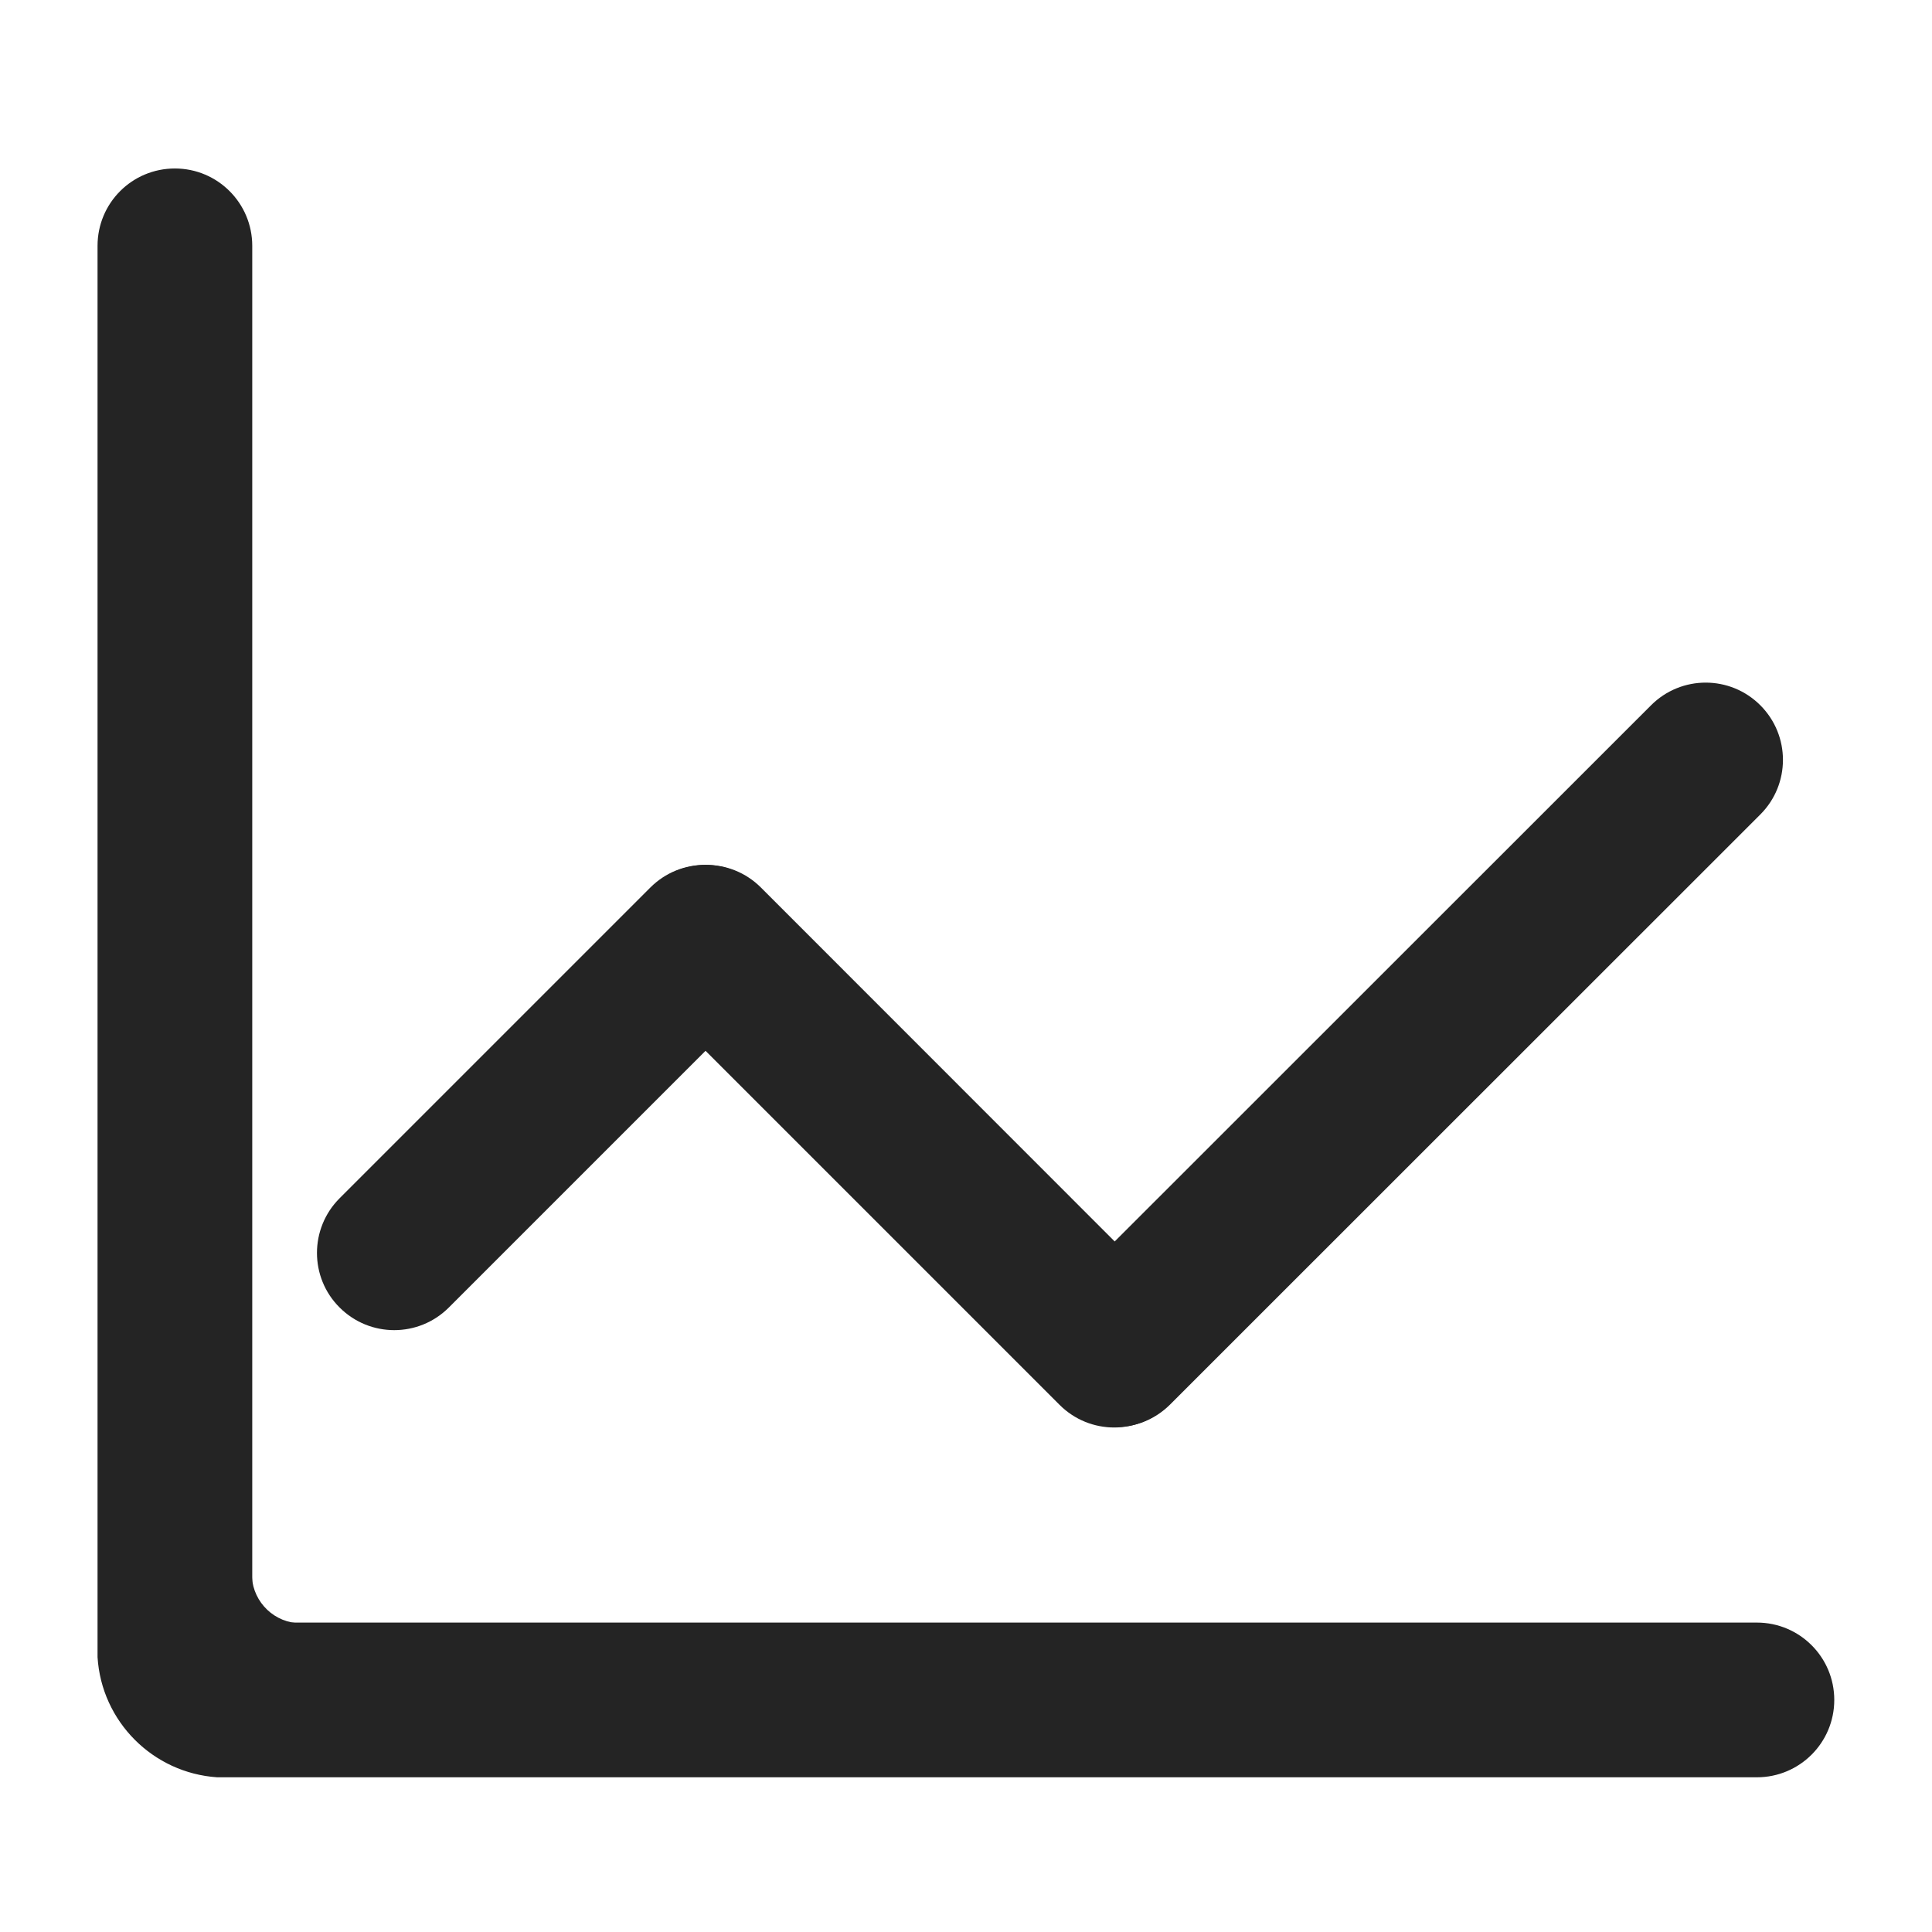
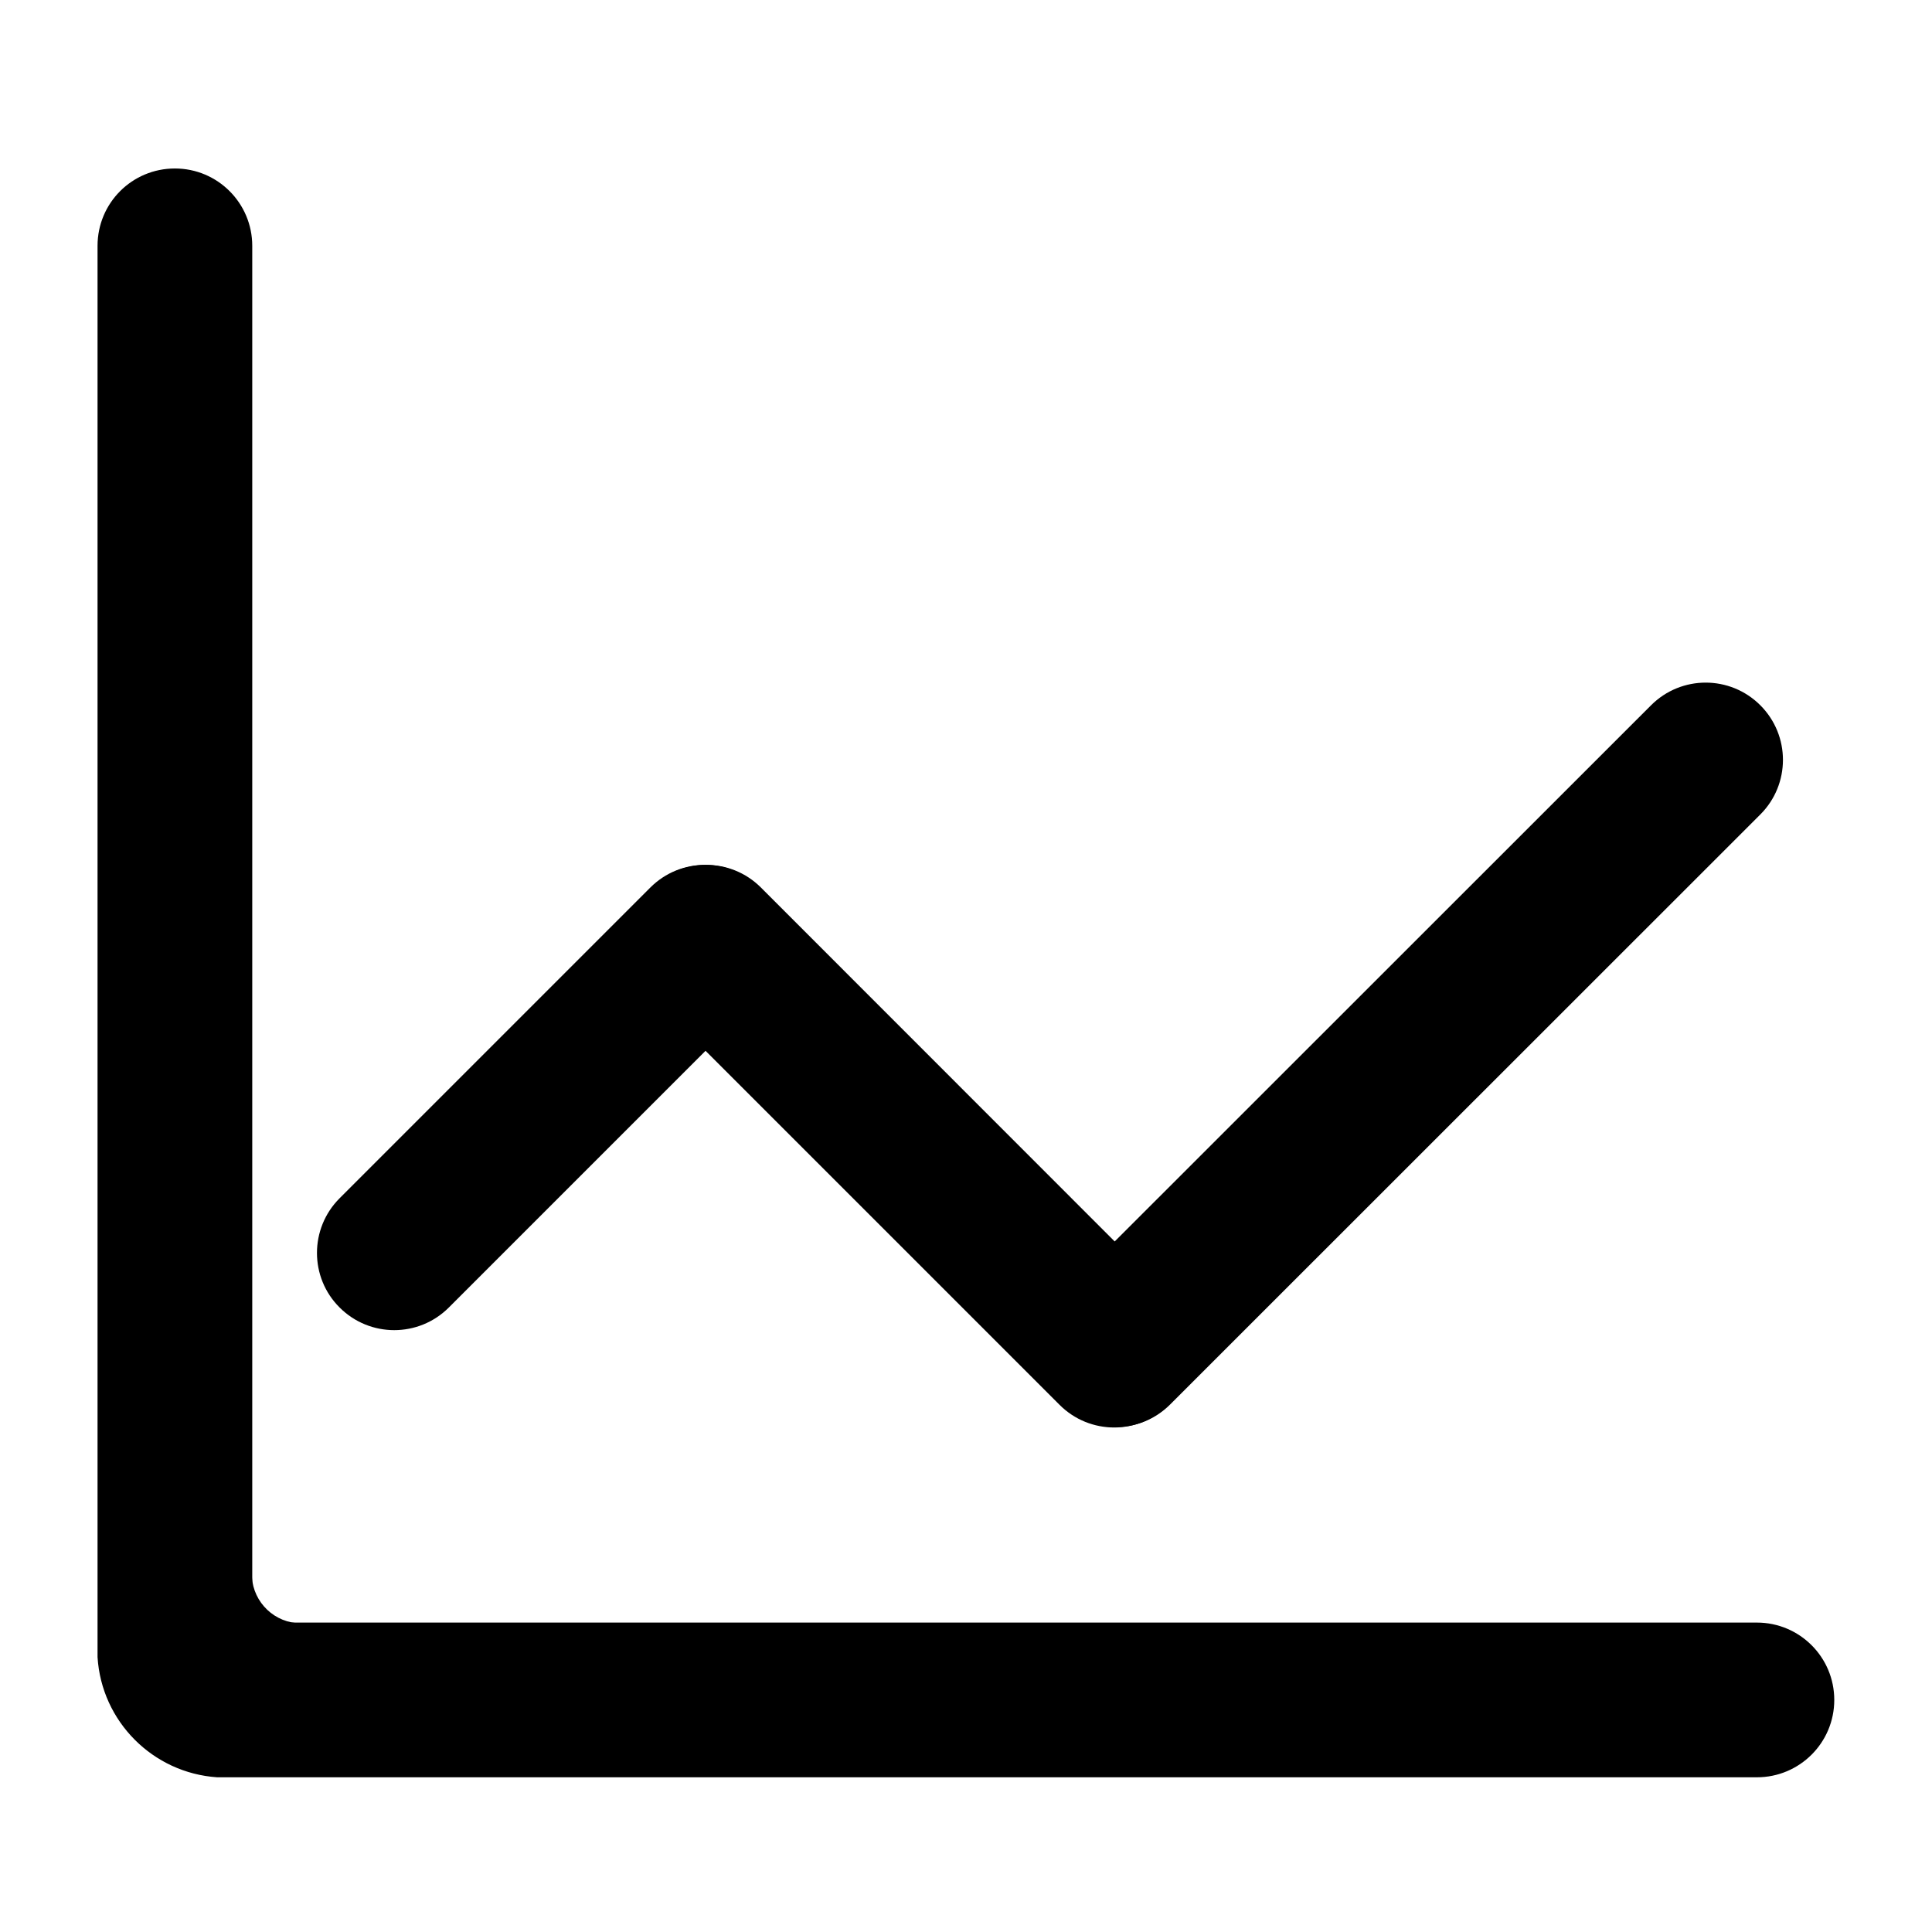
<svg xmlns="http://www.w3.org/2000/svg" t="1587910844733" class="icon" viewBox="0 0 1024 1024" version="1.1" p-id="6106" width="200" height="200">
  <defs>
    <style type="text/css" />
  </defs>
-   <path d="M133.5 860.4v-40.9 16.2c0.8 13.8 12.2 24.7 26.2 24.7h-26.2zM180 693c16 16 41.9 16 57.9 0l164.7-164.7c16-16 16-41.9 0-57.9s-41.9-16-57.9 0L180 635.1c-16 16-16 42 0 57.9zM562.3 744.4c16 16 41.9 16 57.9 0L933 431.7c16-16 16-41.9 0-57.9s-41.9-16-57.9 0L562.3 686.5c-15.9 16-15.9 41.9 0 57.9z" fill="#242424" p-id="6107" />
-   <path d="M345.3 470.4c-16 16-16 41.9 0 57.9l216.3 216.3c16 16 41.9 16 57.9 0s16-41.9 0-57.9L403.3 470.4c-16-16-42-16-58 0z" fill="#242424" p-id="6108" />
-   <path d="M931.2 860H133.7V130.3c0-22.6-18.3-41-41-41s-41 18.3-41 41v748c2.1 34.1 29.3 61.4 63.4 63.7h816.1c22.6 0 41-18.3 41-41s-18.4-41-41-41z" fill="#242424" p-id="6109" />
+   <path d="M133.5 860.4v-40.9 16.2c0.8 13.8 12.2 24.7 26.2 24.7h-26.2zM180 693c16 16 41.9 16 57.9 0l164.7-164.7c16-16 16-41.9 0-57.9s-41.9-16-57.9 0L180 635.1c-16 16-16 42 0 57.9zM562.3 744.4c16 16 41.9 16 57.9 0L933 431.7c16-16 16-41.9 0-57.9s-41.9-16-57.9 0L562.3 686.5c-15.9 16-15.9 41.9 0 57.9z" p-id="6107" />
+   <path d="M345.3 470.4c-16 16-16 41.9 0 57.9l216.3 216.3c16 16 41.9 16 57.9 0s16-41.9 0-57.9L403.3 470.4c-16-16-42-16-58 0z" p-id="6108" />
+   <path d="M931.2 860H133.7V130.3c0-22.6-18.3-41-41-41s-41 18.3-41 41v748c2.1 34.1 29.3 61.4 63.4 63.7h816.1c22.6 0 41-18.3 41-41s-18.4-41-41-41z" p-id="6109" />
</svg>
